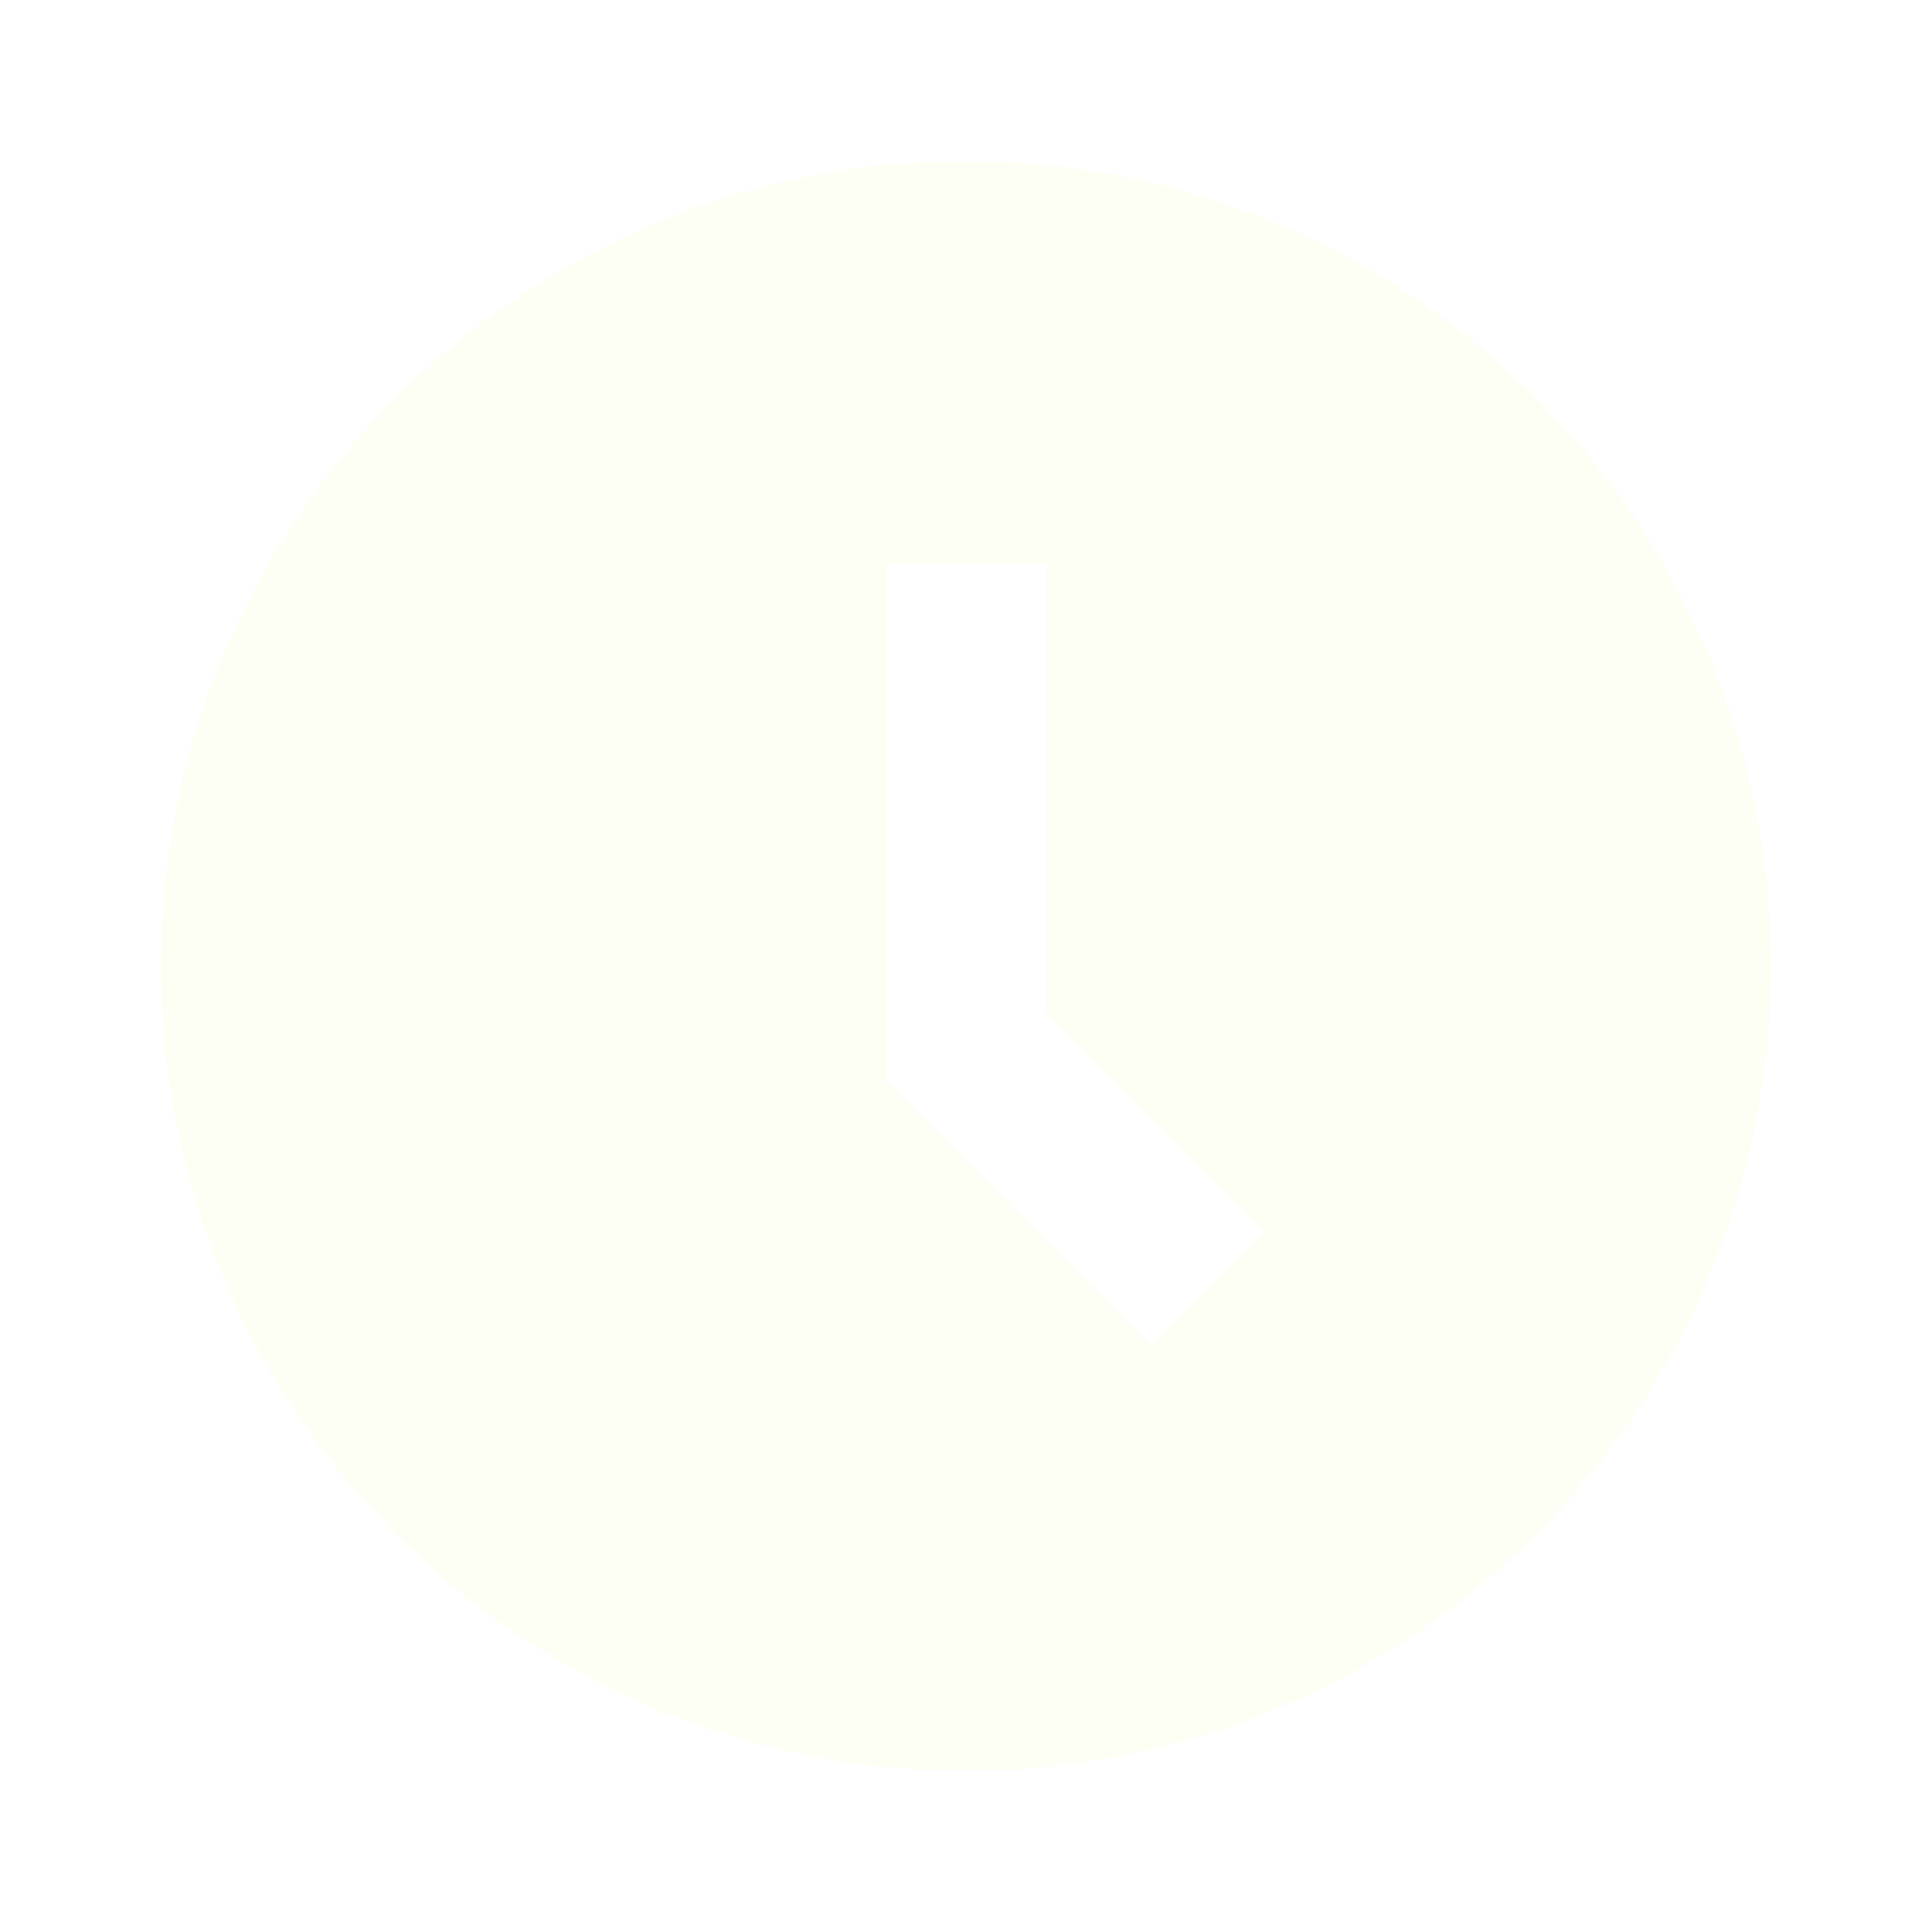
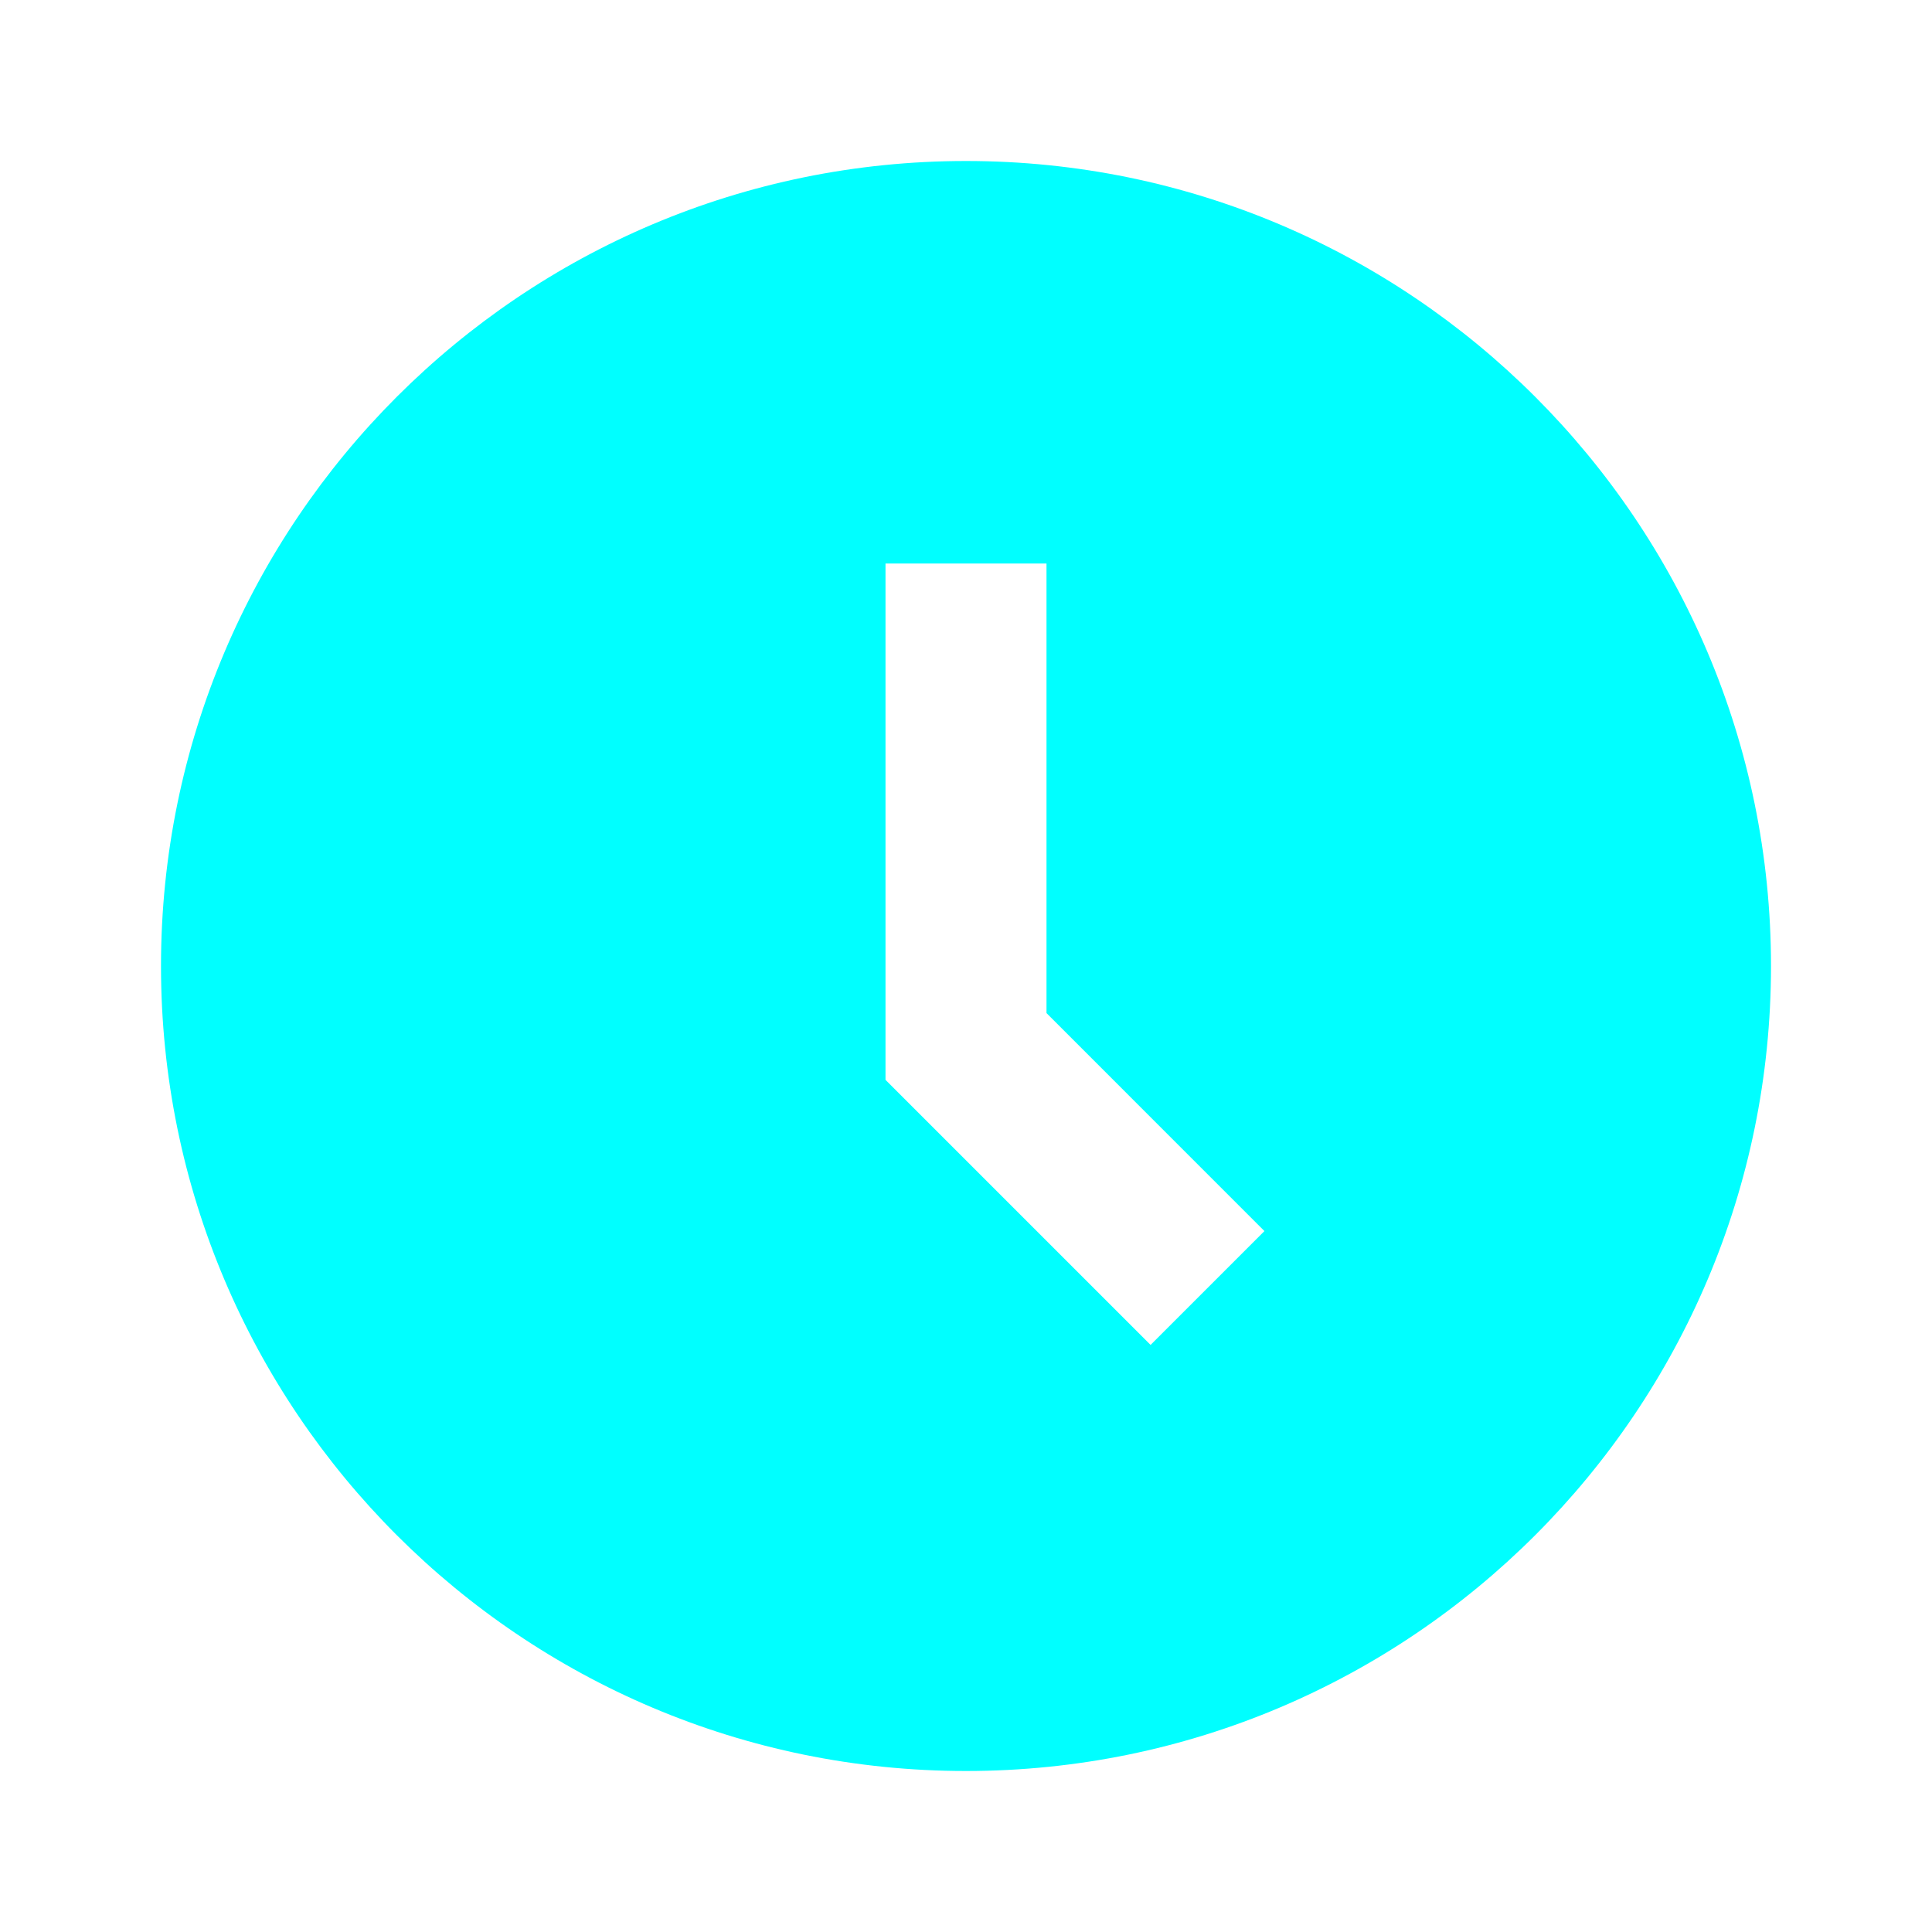
- <svg xmlns="http://www.w3.org/2000/svg" width="800px" height="800px" viewBox="0 0 512 512" version="1.1" fill="#000000">
-   <g id="SVGRepo_bgCarrier" stroke-width="0" />
-   <g id="SVGRepo_tracerCarrier" stroke-linecap="round" stroke-linejoin="round" />
-   <g id="SVGRepo_iconCarrier">
-     <g id="Page-1" stroke="none" stroke-width="1" fill="none" fill-rule="evenodd">
-       <g id="work-case" fill="#fdfff5" transform="translate(42.66667, 42.66667)">
-         <path d="M213.333,3.55271368e-14 C331.136,3.55271368e-14 426.667,95.531 426.667,213.333 C426.667,331.136 331.136,426.667 213.333,426.667 C95.531,426.667 3.55271368e-14,331.136 3.55271368e-14,213.333 C3.55271368e-14,95.531 95.531,3.55271368e-14 213.333,3.55271368e-14 Z M234.667,106.667 L192,106.667 L192,243.503 L262.248,313.752 L292.418,283.582 L234.667,225.813 L234.667,106.667 Z" id="reading-time"> </path>
-       </g>
-     </g>
+ <svg xmlns="http://www.w3.org/2000/svg" viewBox="0 0 512 512" fill="currentColor">
+   <style>
+     .icon-fill { fill: #00FFFF; }
+   </style>
+   <g transform="translate(42.66667, 42.66667)">
+     <path class="icon-fill" d="M213.333,3.55271368e-14 C331.136,3.55271368e-14 426.667,95.531 426.667,213.333 C426.667,331.136 331.136,426.667 213.333,426.667 C95.531,426.667 3.55271368e-14,331.136 3.55271368e-14,213.333 C3.55271368e-14,95.531 95.531,3.55271368e-14 213.333,3.55271368e-14 Z M234.667,106.667 L192,106.667 L192,243.503 L262.248,313.752 L292.418,283.582 L234.667,225.813 L234.667,106.667 Z" />
  </g>
</svg>
